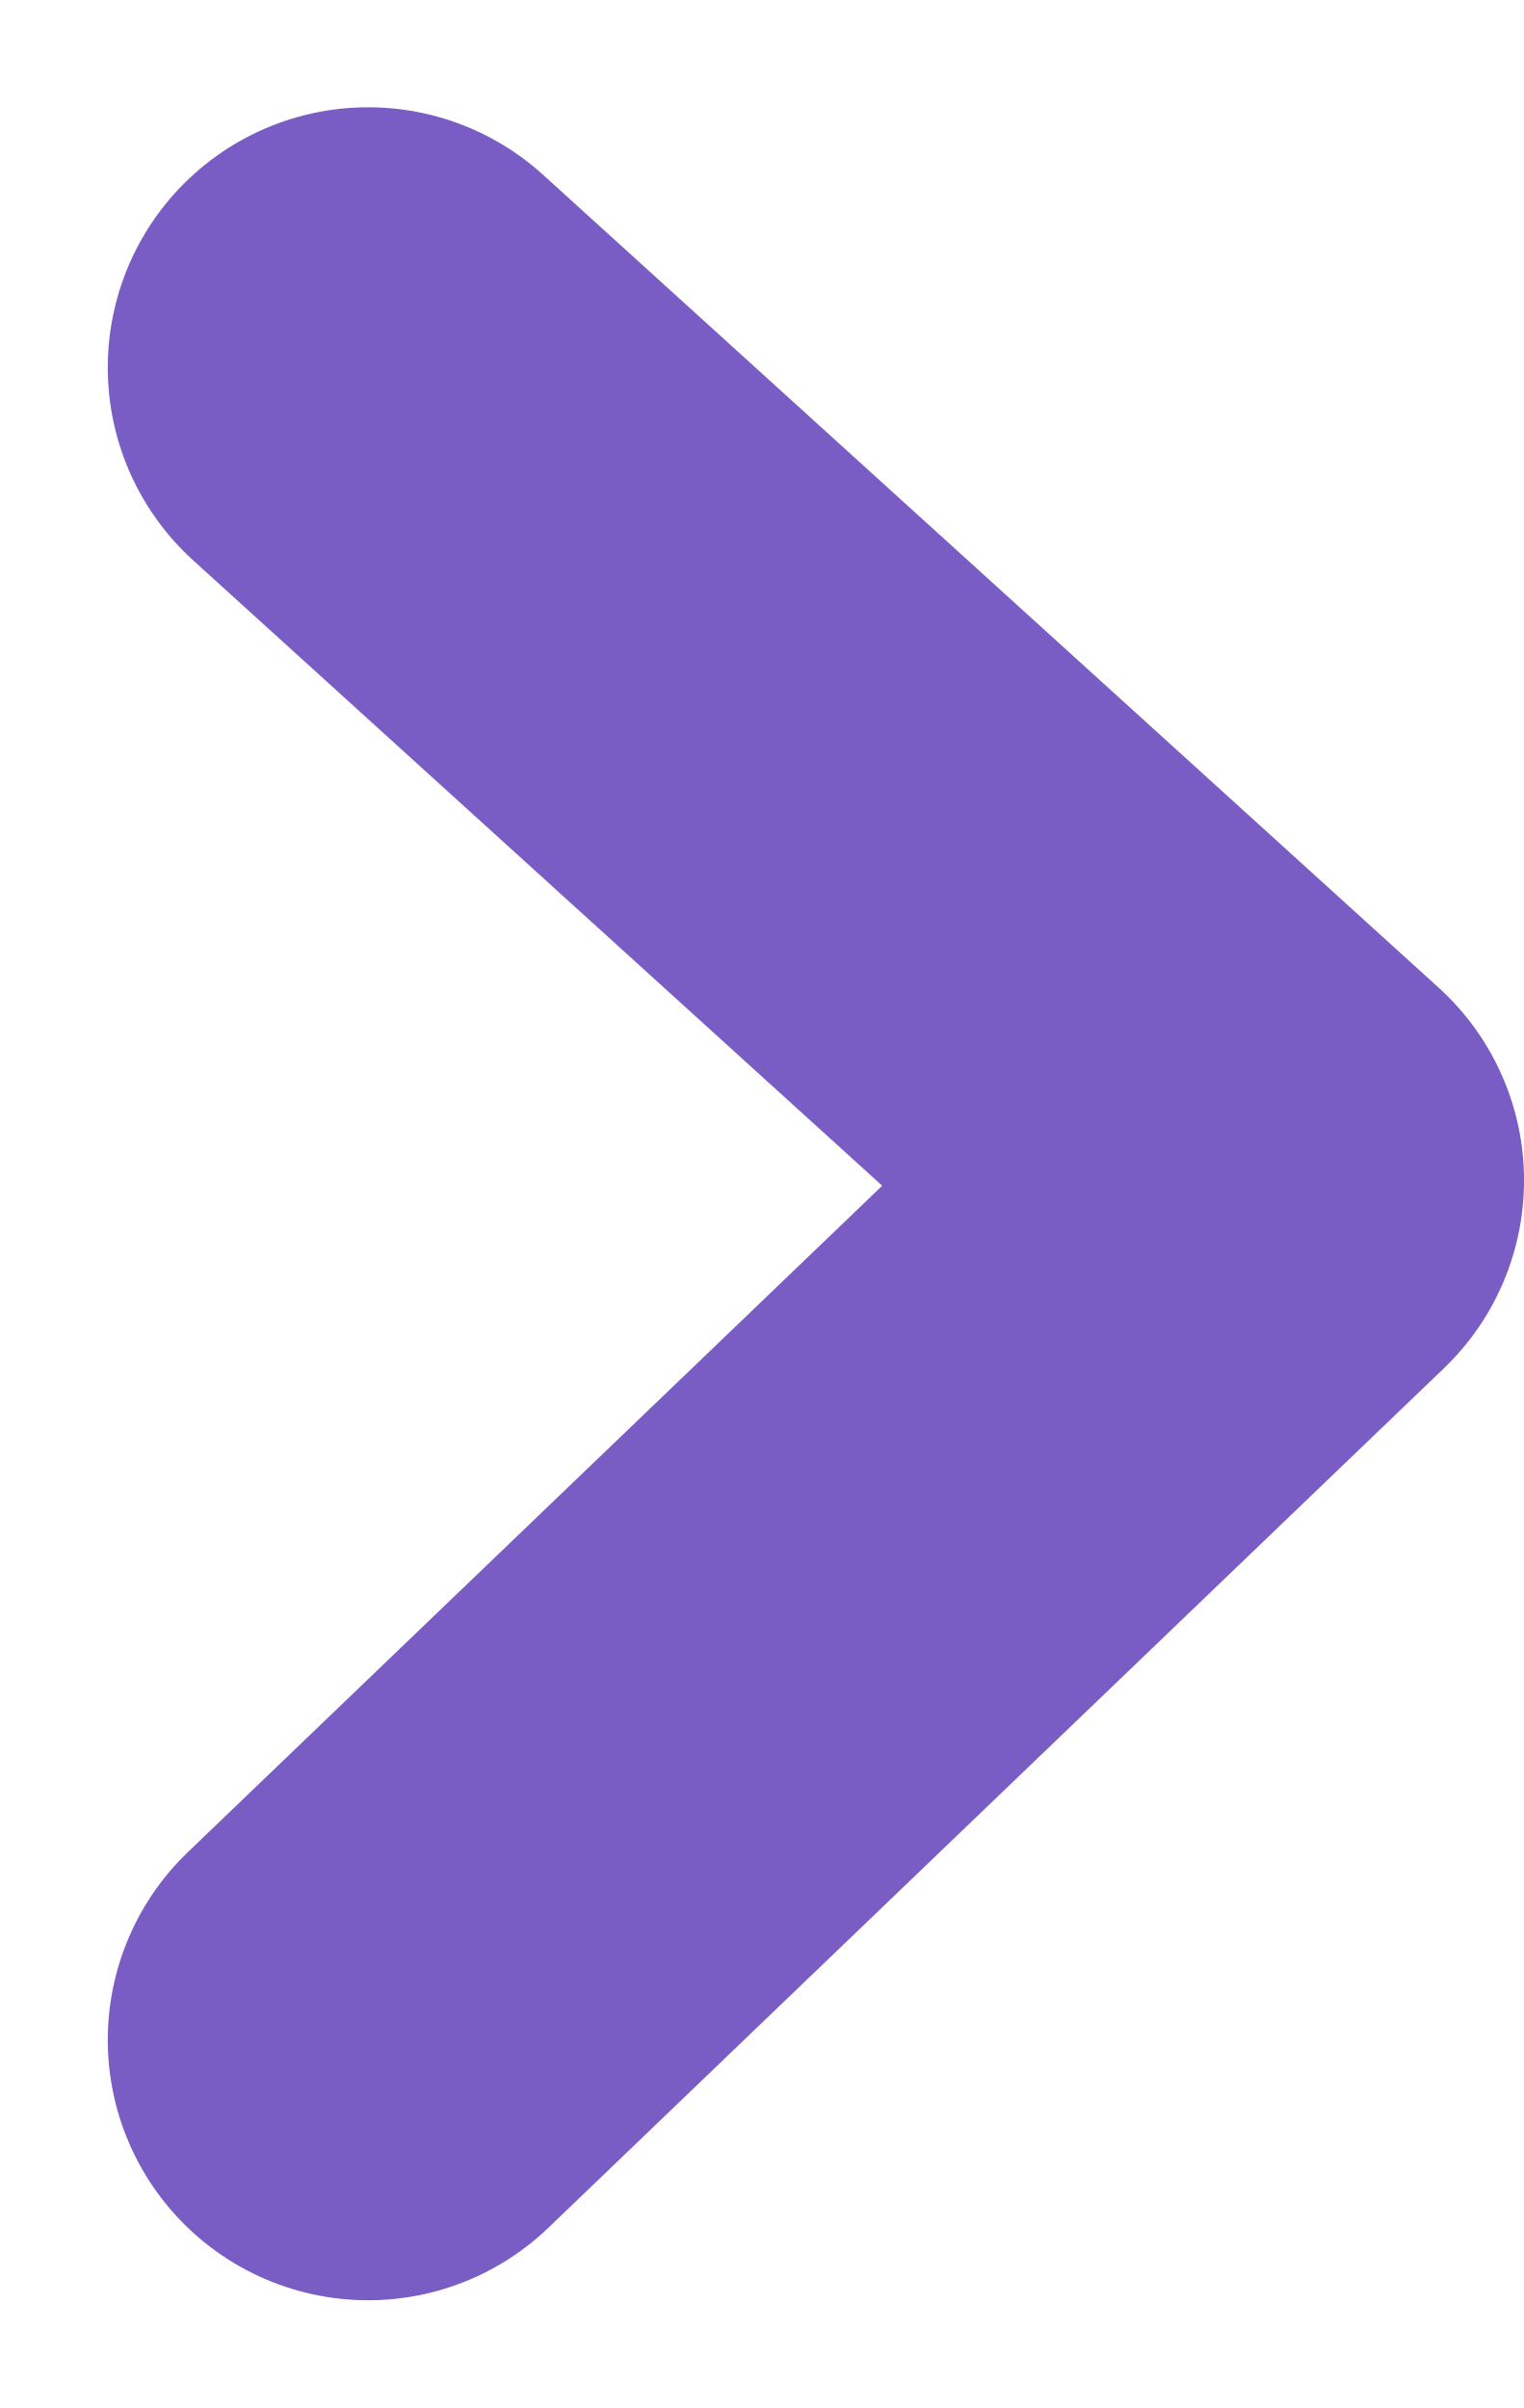
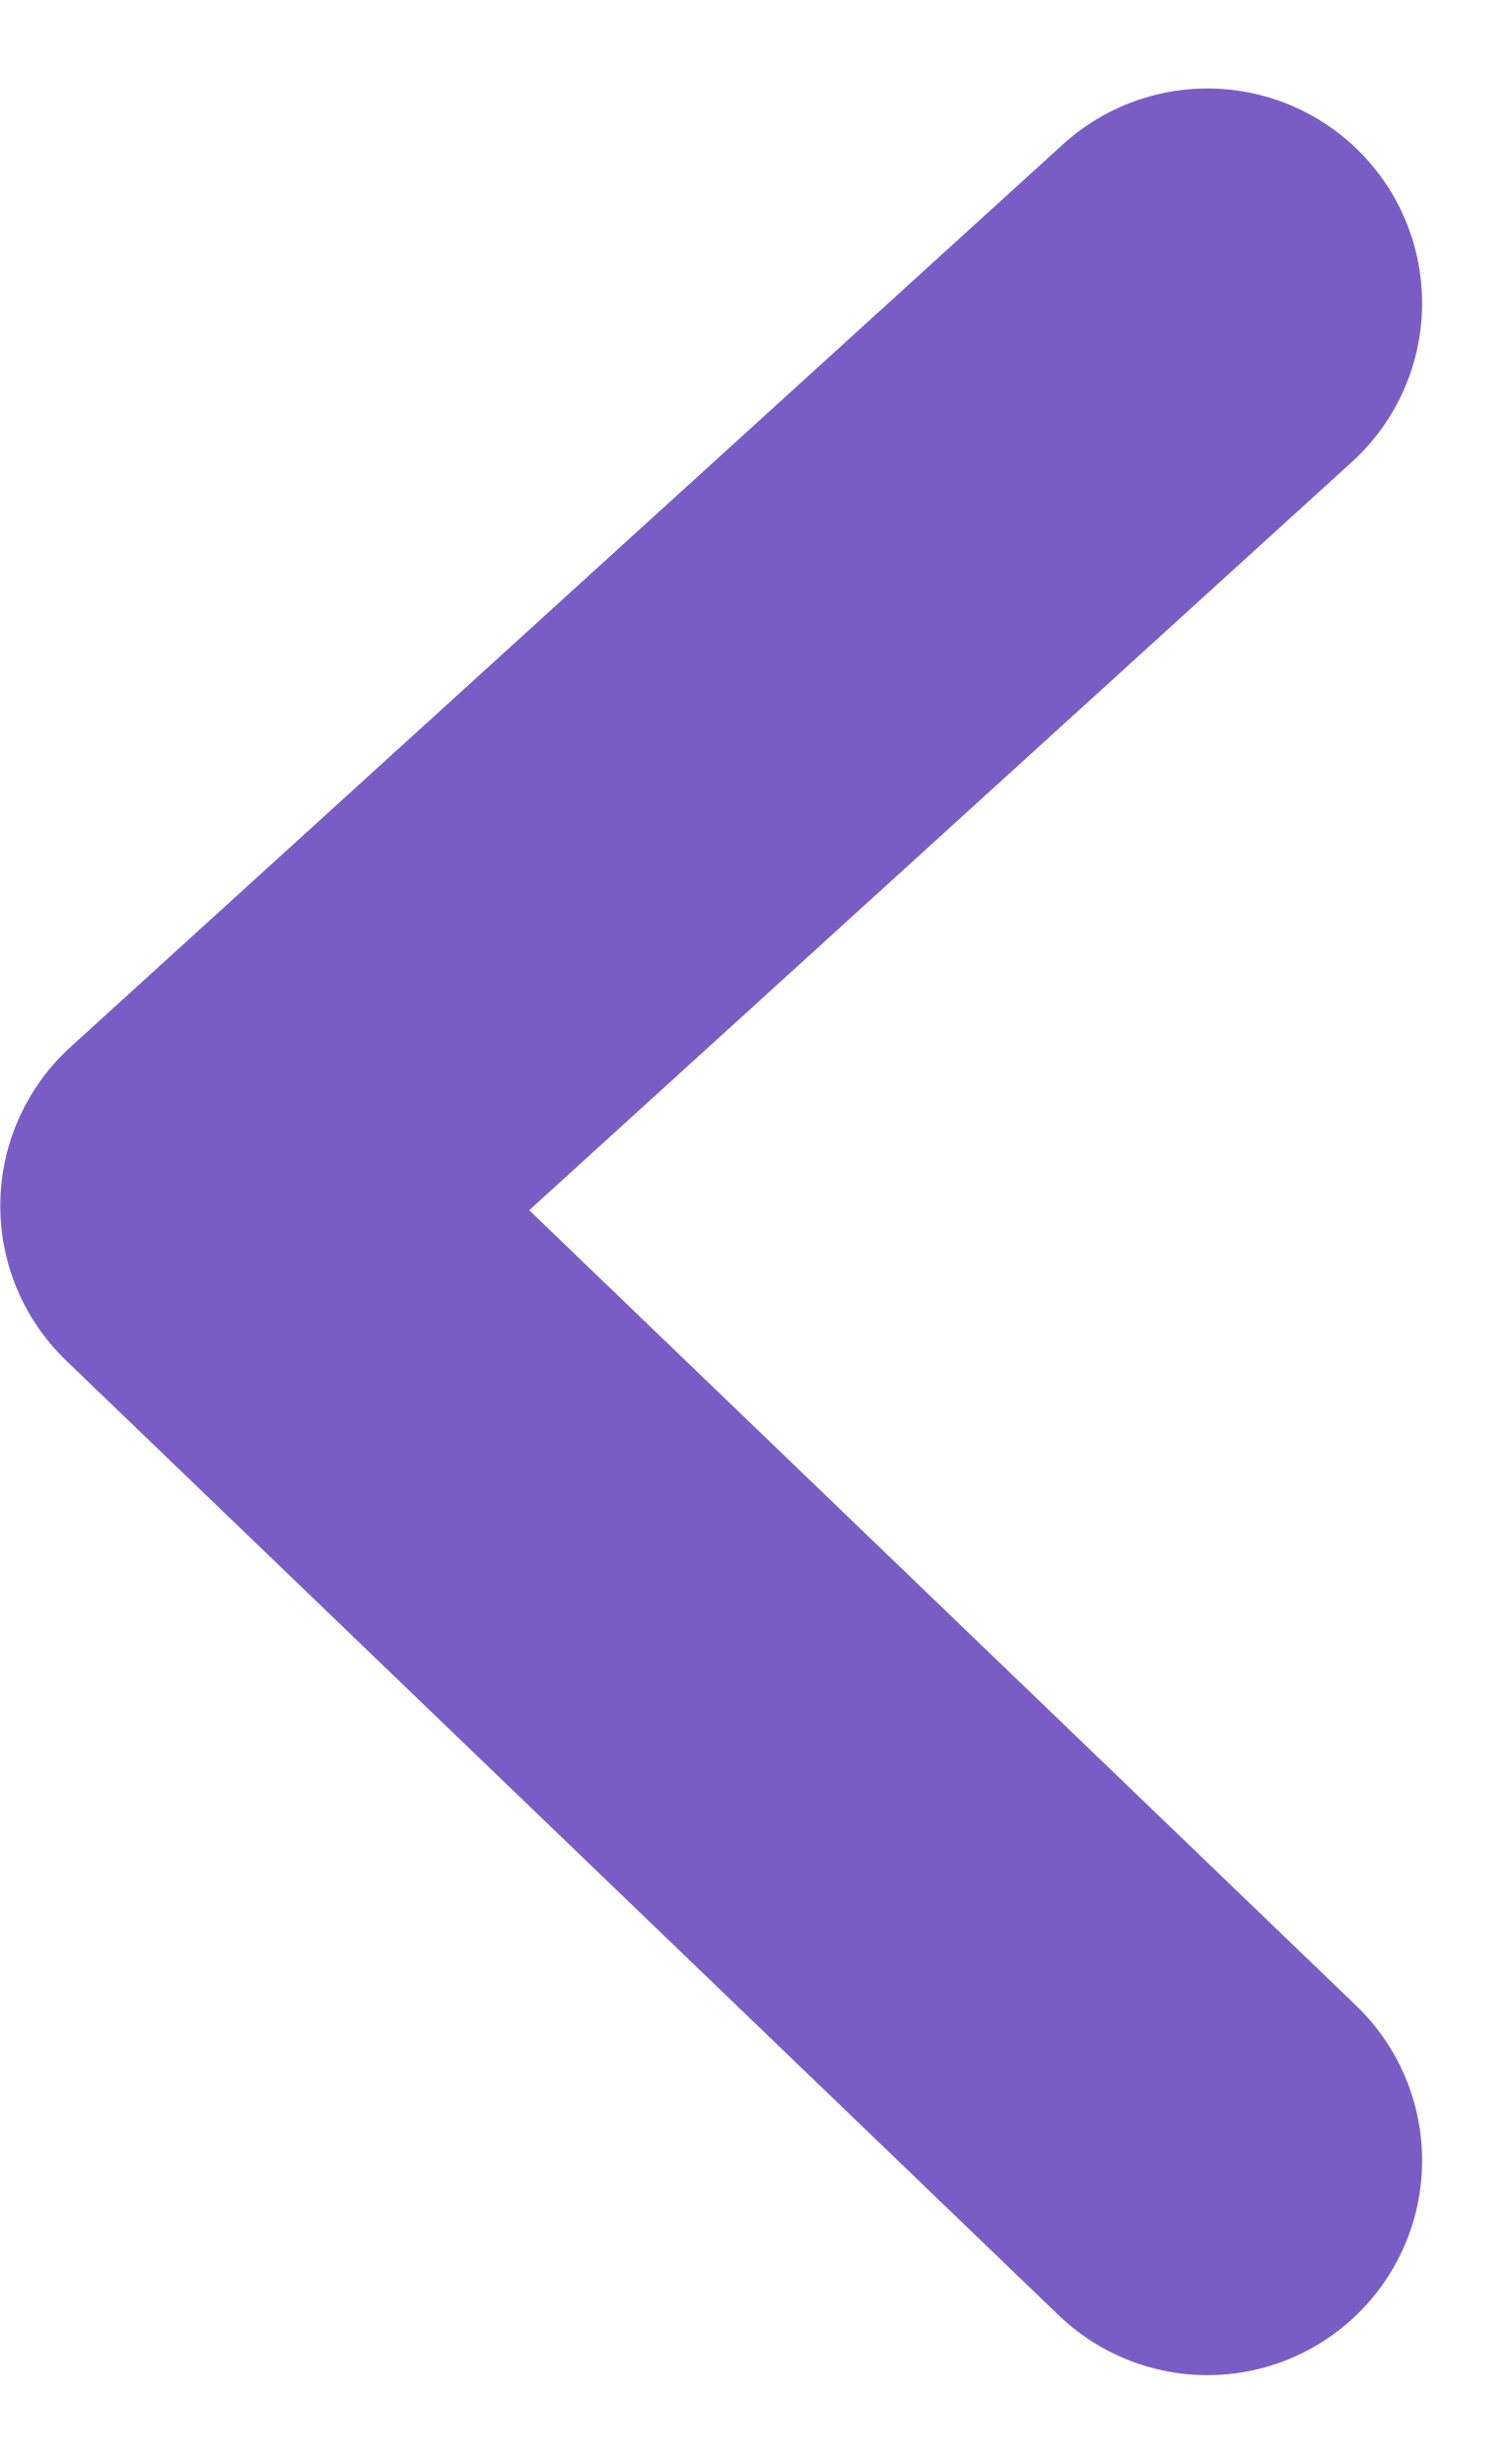
- <svg xmlns="http://www.w3.org/2000/svg" width="8.78" height="13.876" viewBox="0 0 8.78 13.876">
-   <path id="패스_154" data-name="패스 154" d="M4447.765-9974.085l5.16,4.684-5.16,4.953" transform="translate(-4445.644 9976.203)" fill="none" stroke="#7a5cc5" stroke-linecap="round" stroke-linejoin="round" stroke-width="3" />
+ <svg xmlns="http://www.w3.org/2000/svg" width="10.555" height="17.216" viewBox="0 0 10.555 17.216">
+   <path id="패스_154" data-name="패스 154" d="M4454.7-9974.084l-6.934,6.307,6.934,6.67" transform="translate(-4446.264 9976.202)" fill="none" stroke="#7a5cc5" stroke-linecap="round" stroke-linejoin="round" stroke-width="3" />
</svg>
